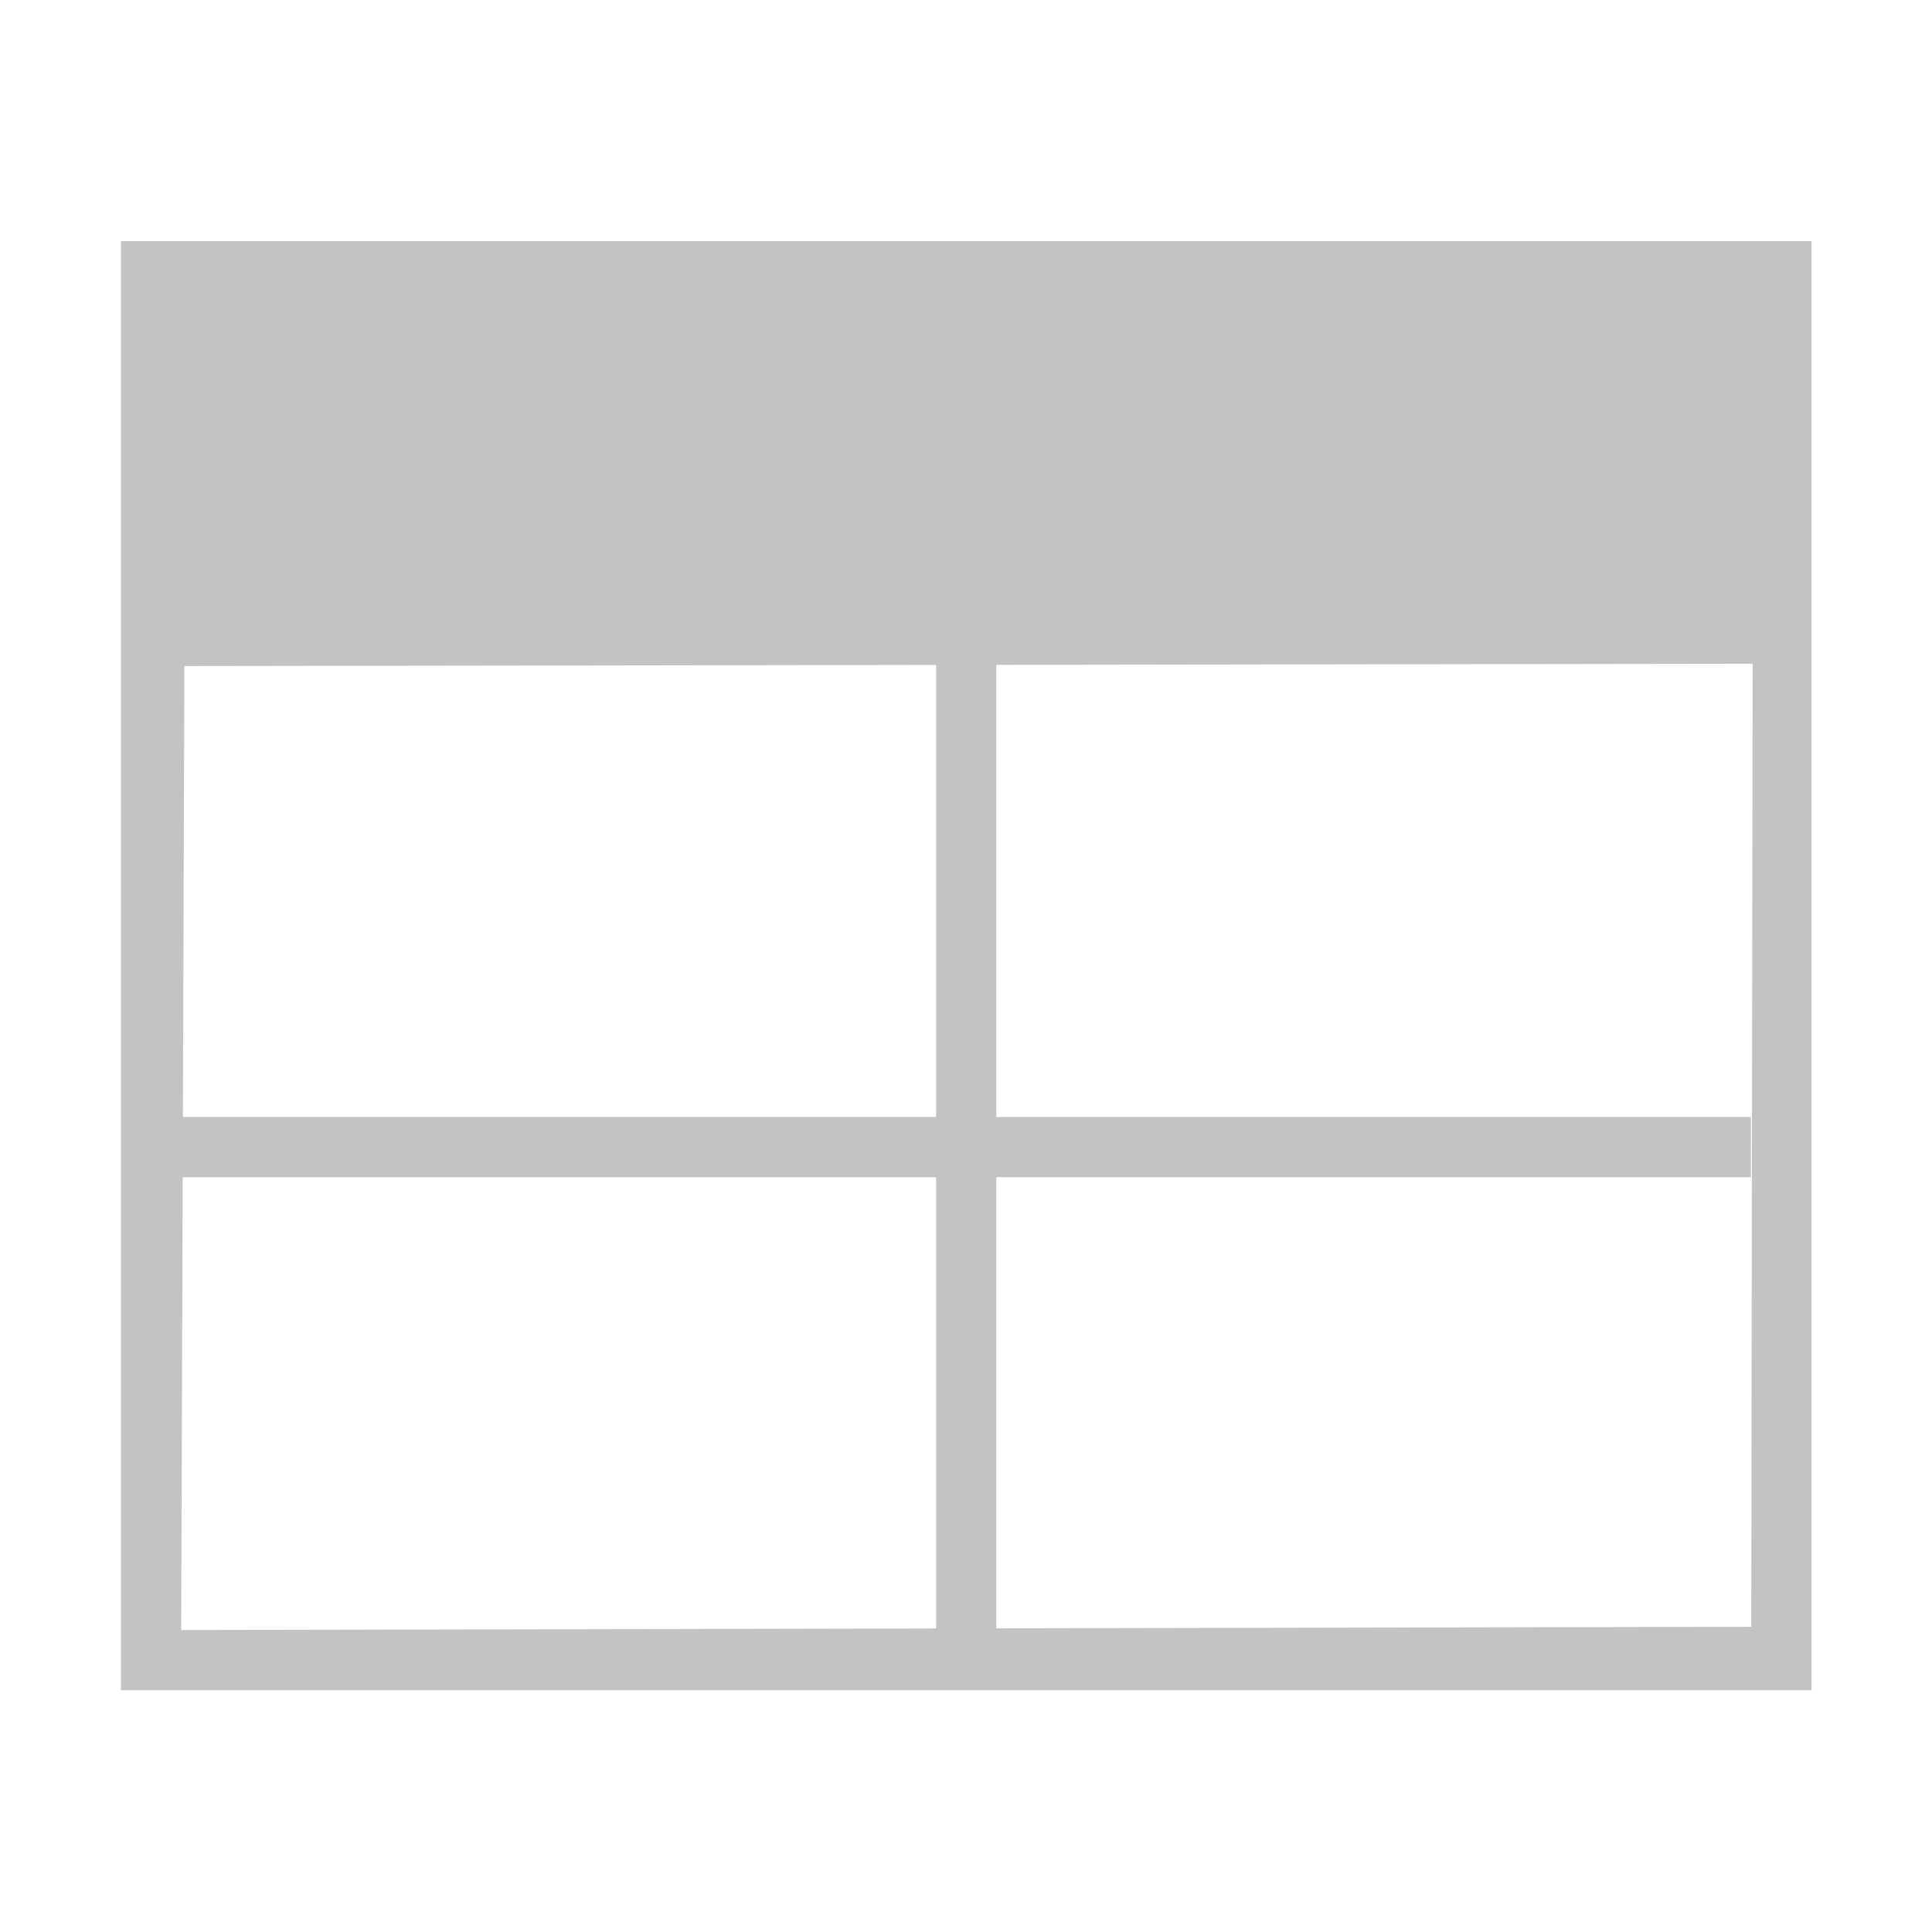
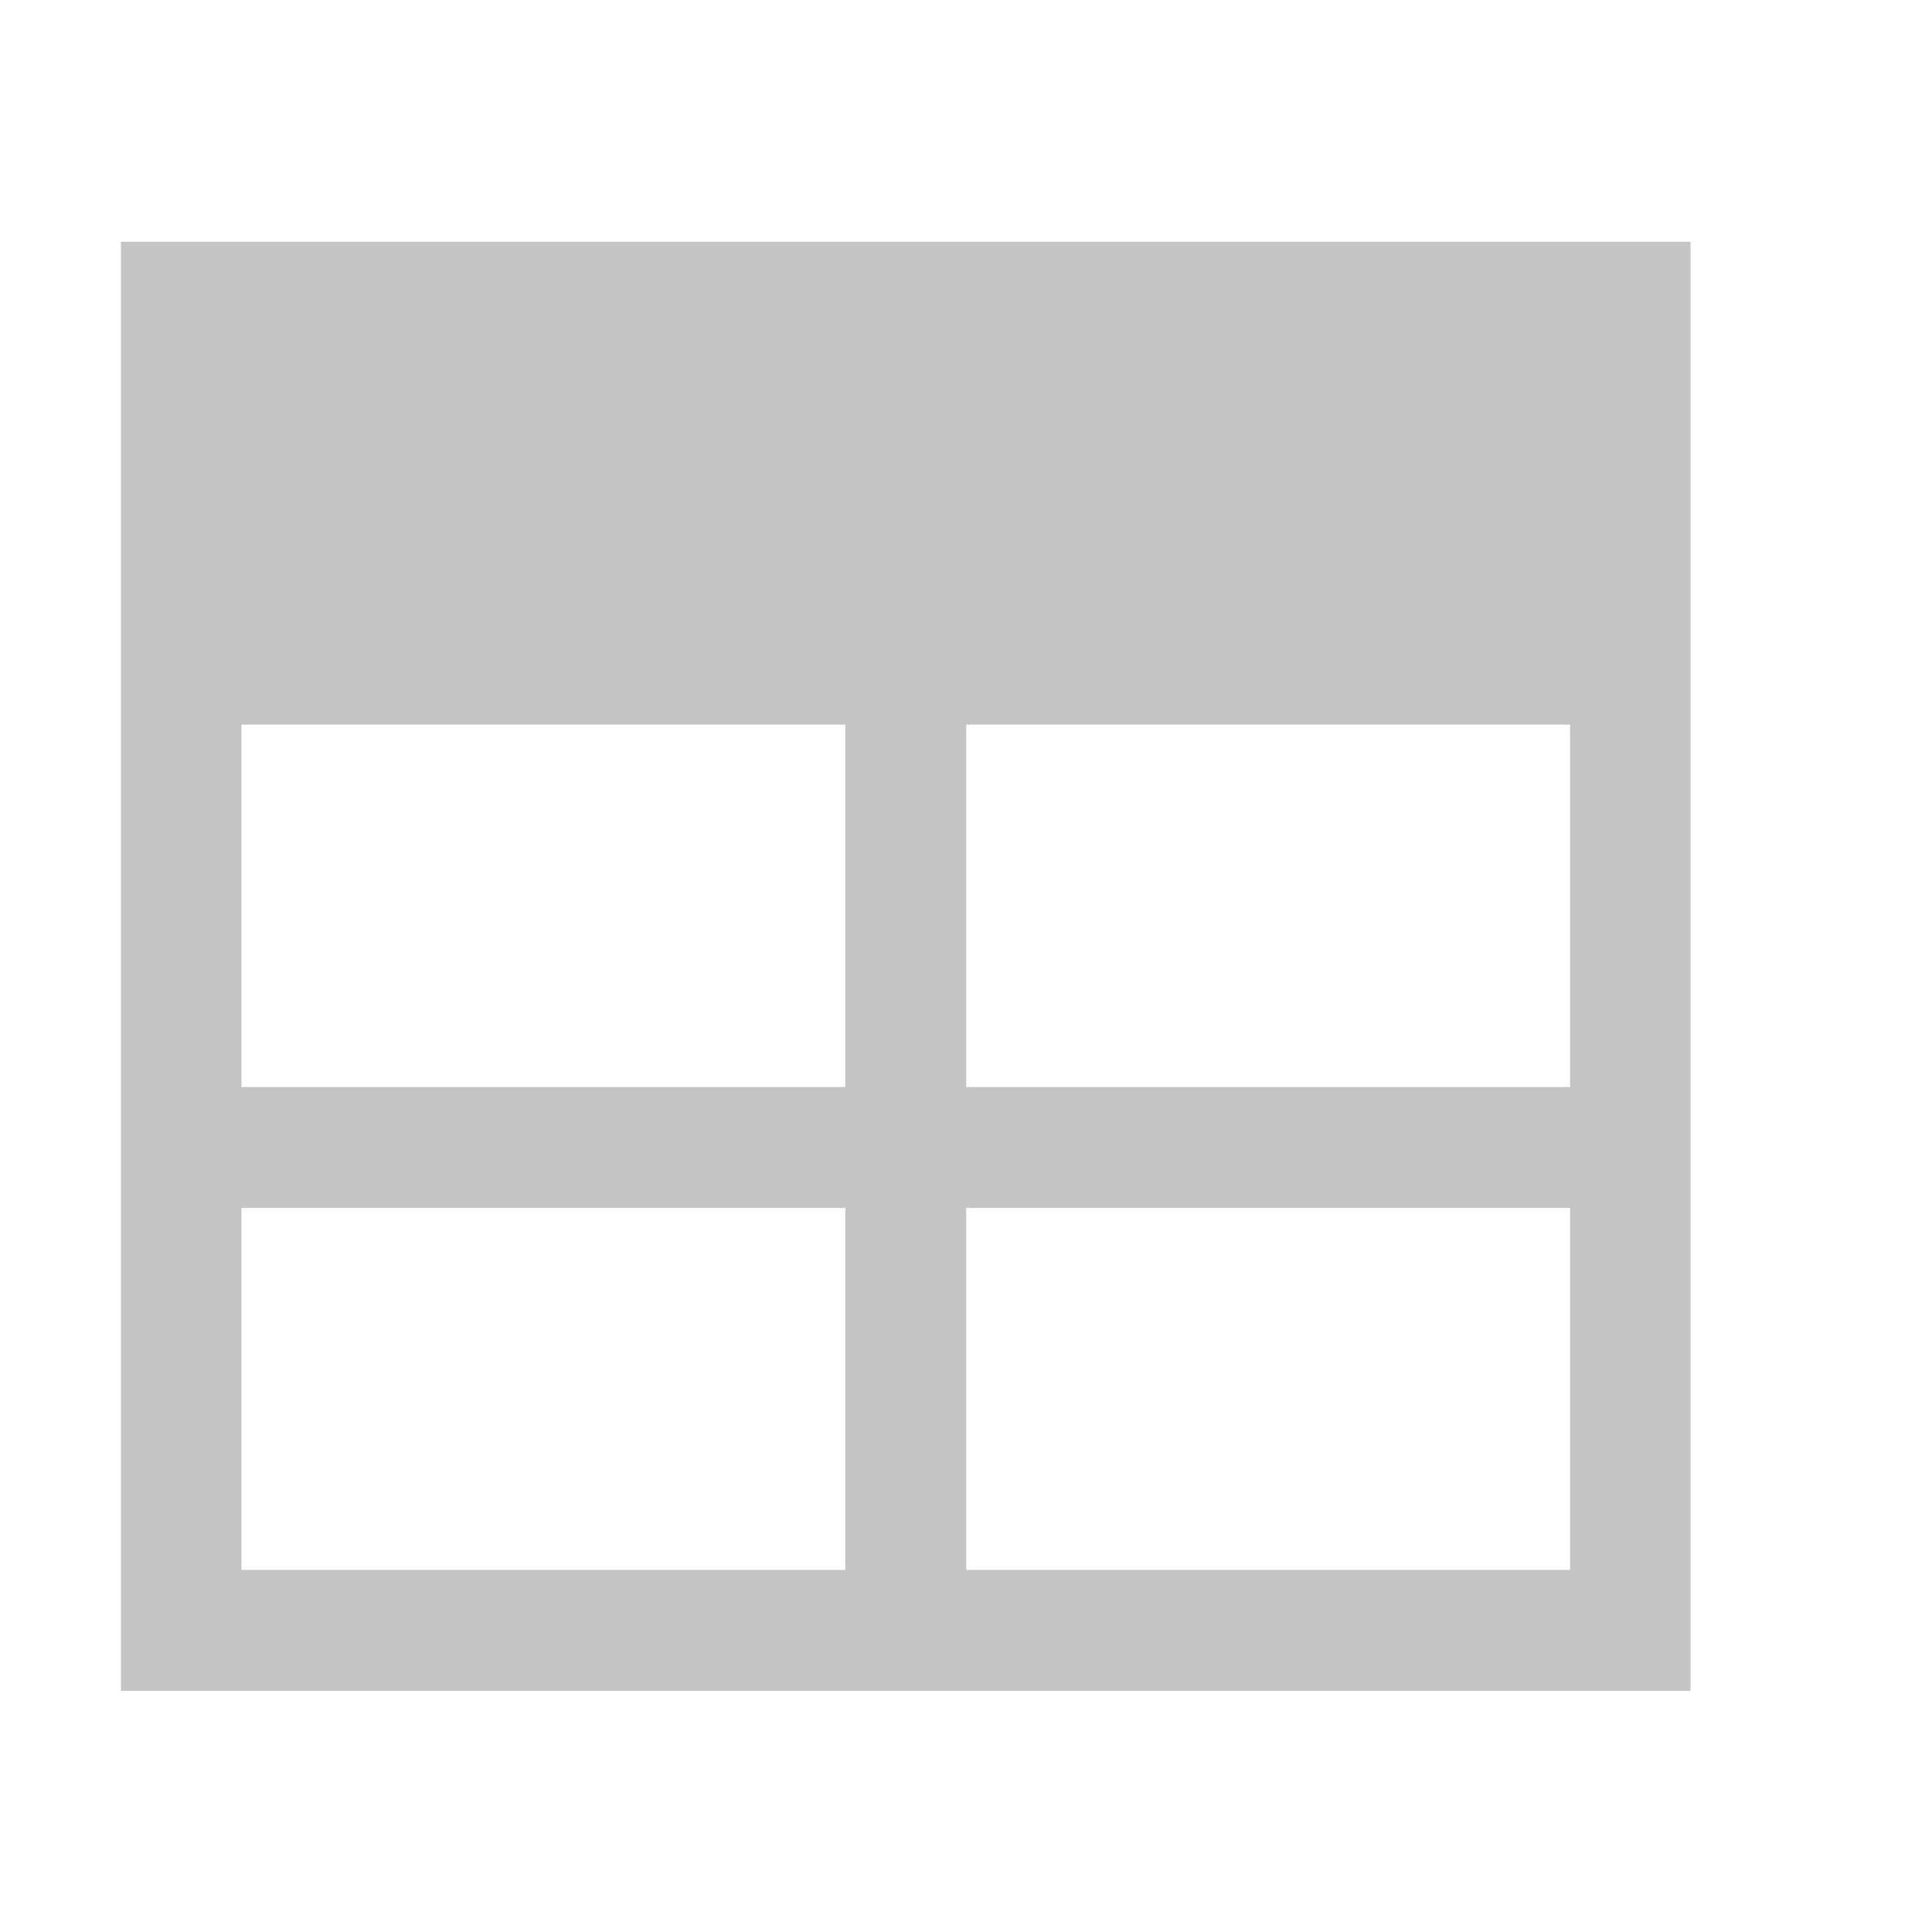
- <svg xmlns="http://www.w3.org/2000/svg" width="16" height="16" viewBox="0 0 4.233 4.233" version="1.1" id="svg853">
+ <svg xmlns="http://www.w3.org/2000/svg" id="svg853" version="1.1" viewBox="0 0 4.233 4.233" height="16" width="16">
  <defs id="defs847" />
-   <g id="layer1" transform="translate(0,-292.7667)">
-     <a id="a4566">
+   <g transform="translate(0,-292.7667)" id="layer1">
+     <a transform="translate(0,3.2655e-4)" id="a4566">
      <g id="g854">
-         <path id="rect848" style="fill:#c3c3c3;fill-opacity:1;stroke:none;stroke-width:0.265" d="M 0.397,295.214 H 3.836 v 0.132 H 0.397 Z m 1.654,-0.992 h 0.132 v 2.117 H 2.051 Z m -1.647,0.004 -0.007,2.112 3.44,-0.007 0.003,-2.11 z m -0.139,0.657 v -1.588 H 2.117 3.969 v 1.588 1.587 H 2.117 0.265 Z" />
+         <path d="M 0.529,295.148 H 3.44 v 0.265 H 0.529 Z m 1.323,-0.794 h 0.265 v 1.852 H 1.852 Z m -1.323,0 v 1.852 H 3.44 l 2e-7,-1.852 z M 0.265,293.296 H 3.704 v 3.175 H 0.265 Z" style="fill:#c5c5c5;fill-opacity:1;stroke:none;stroke-width:0.241" id="rect848" />
      </g>
    </a>
  </g>
</svg>
